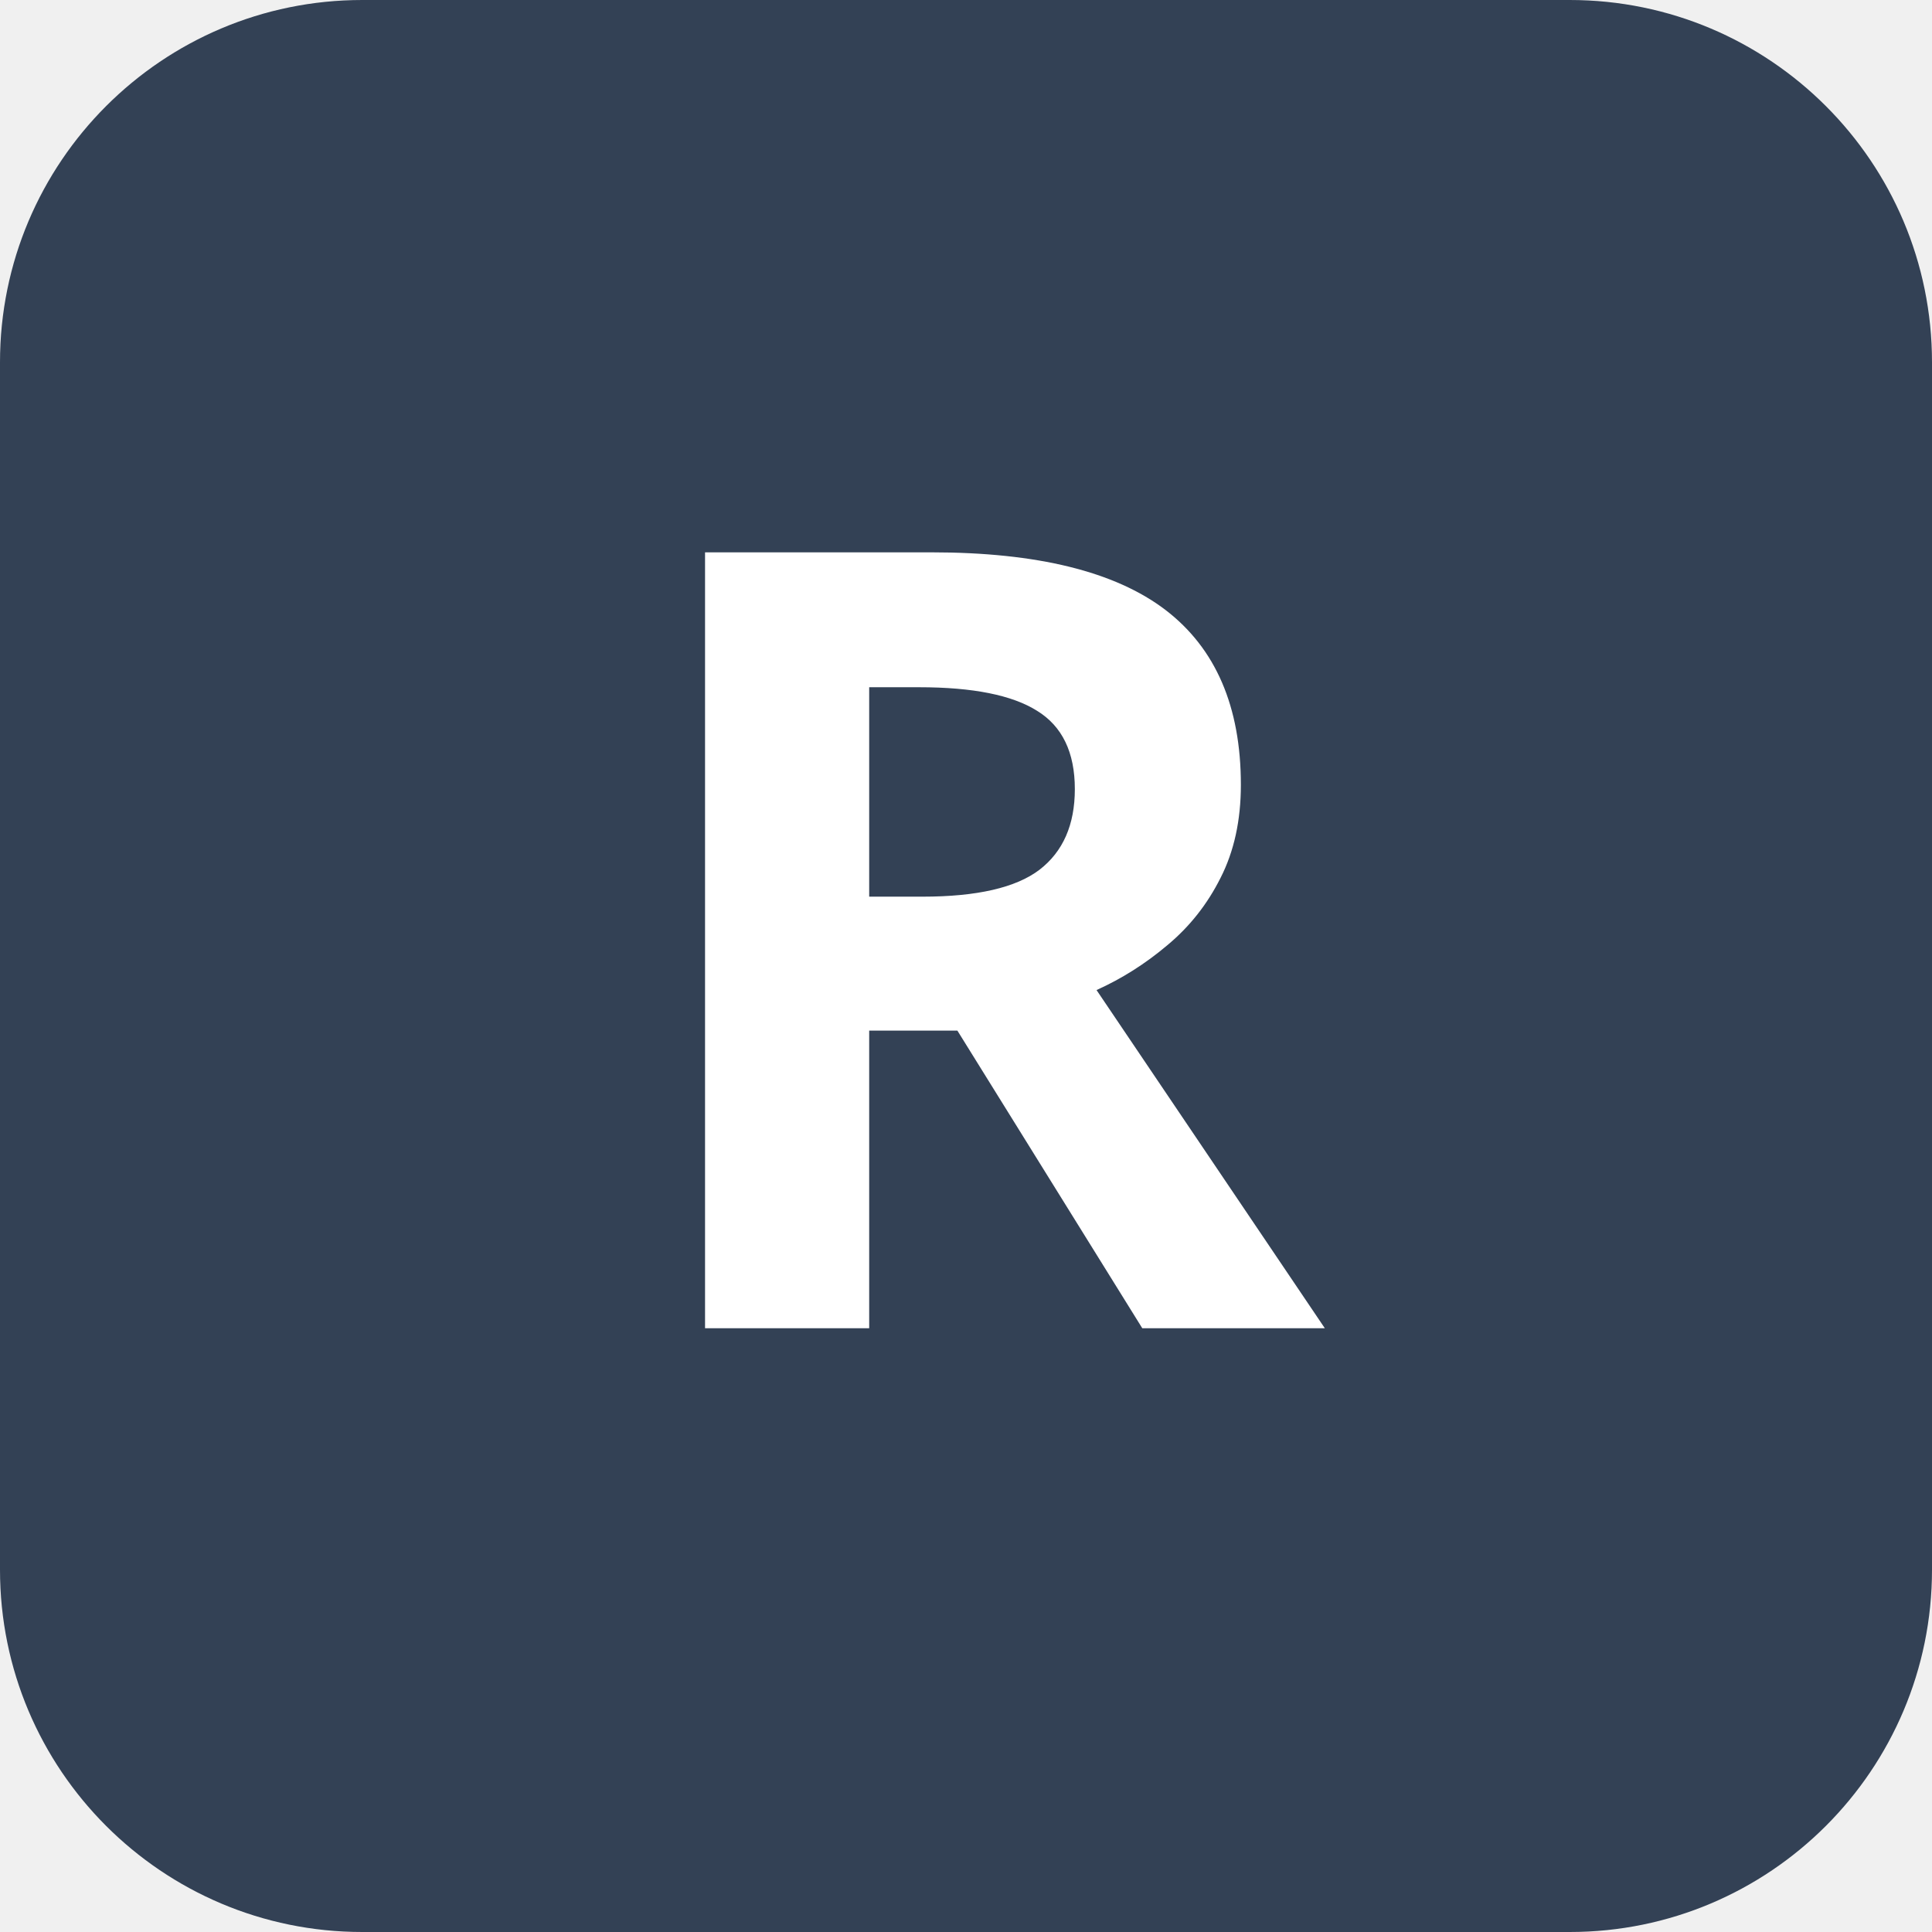
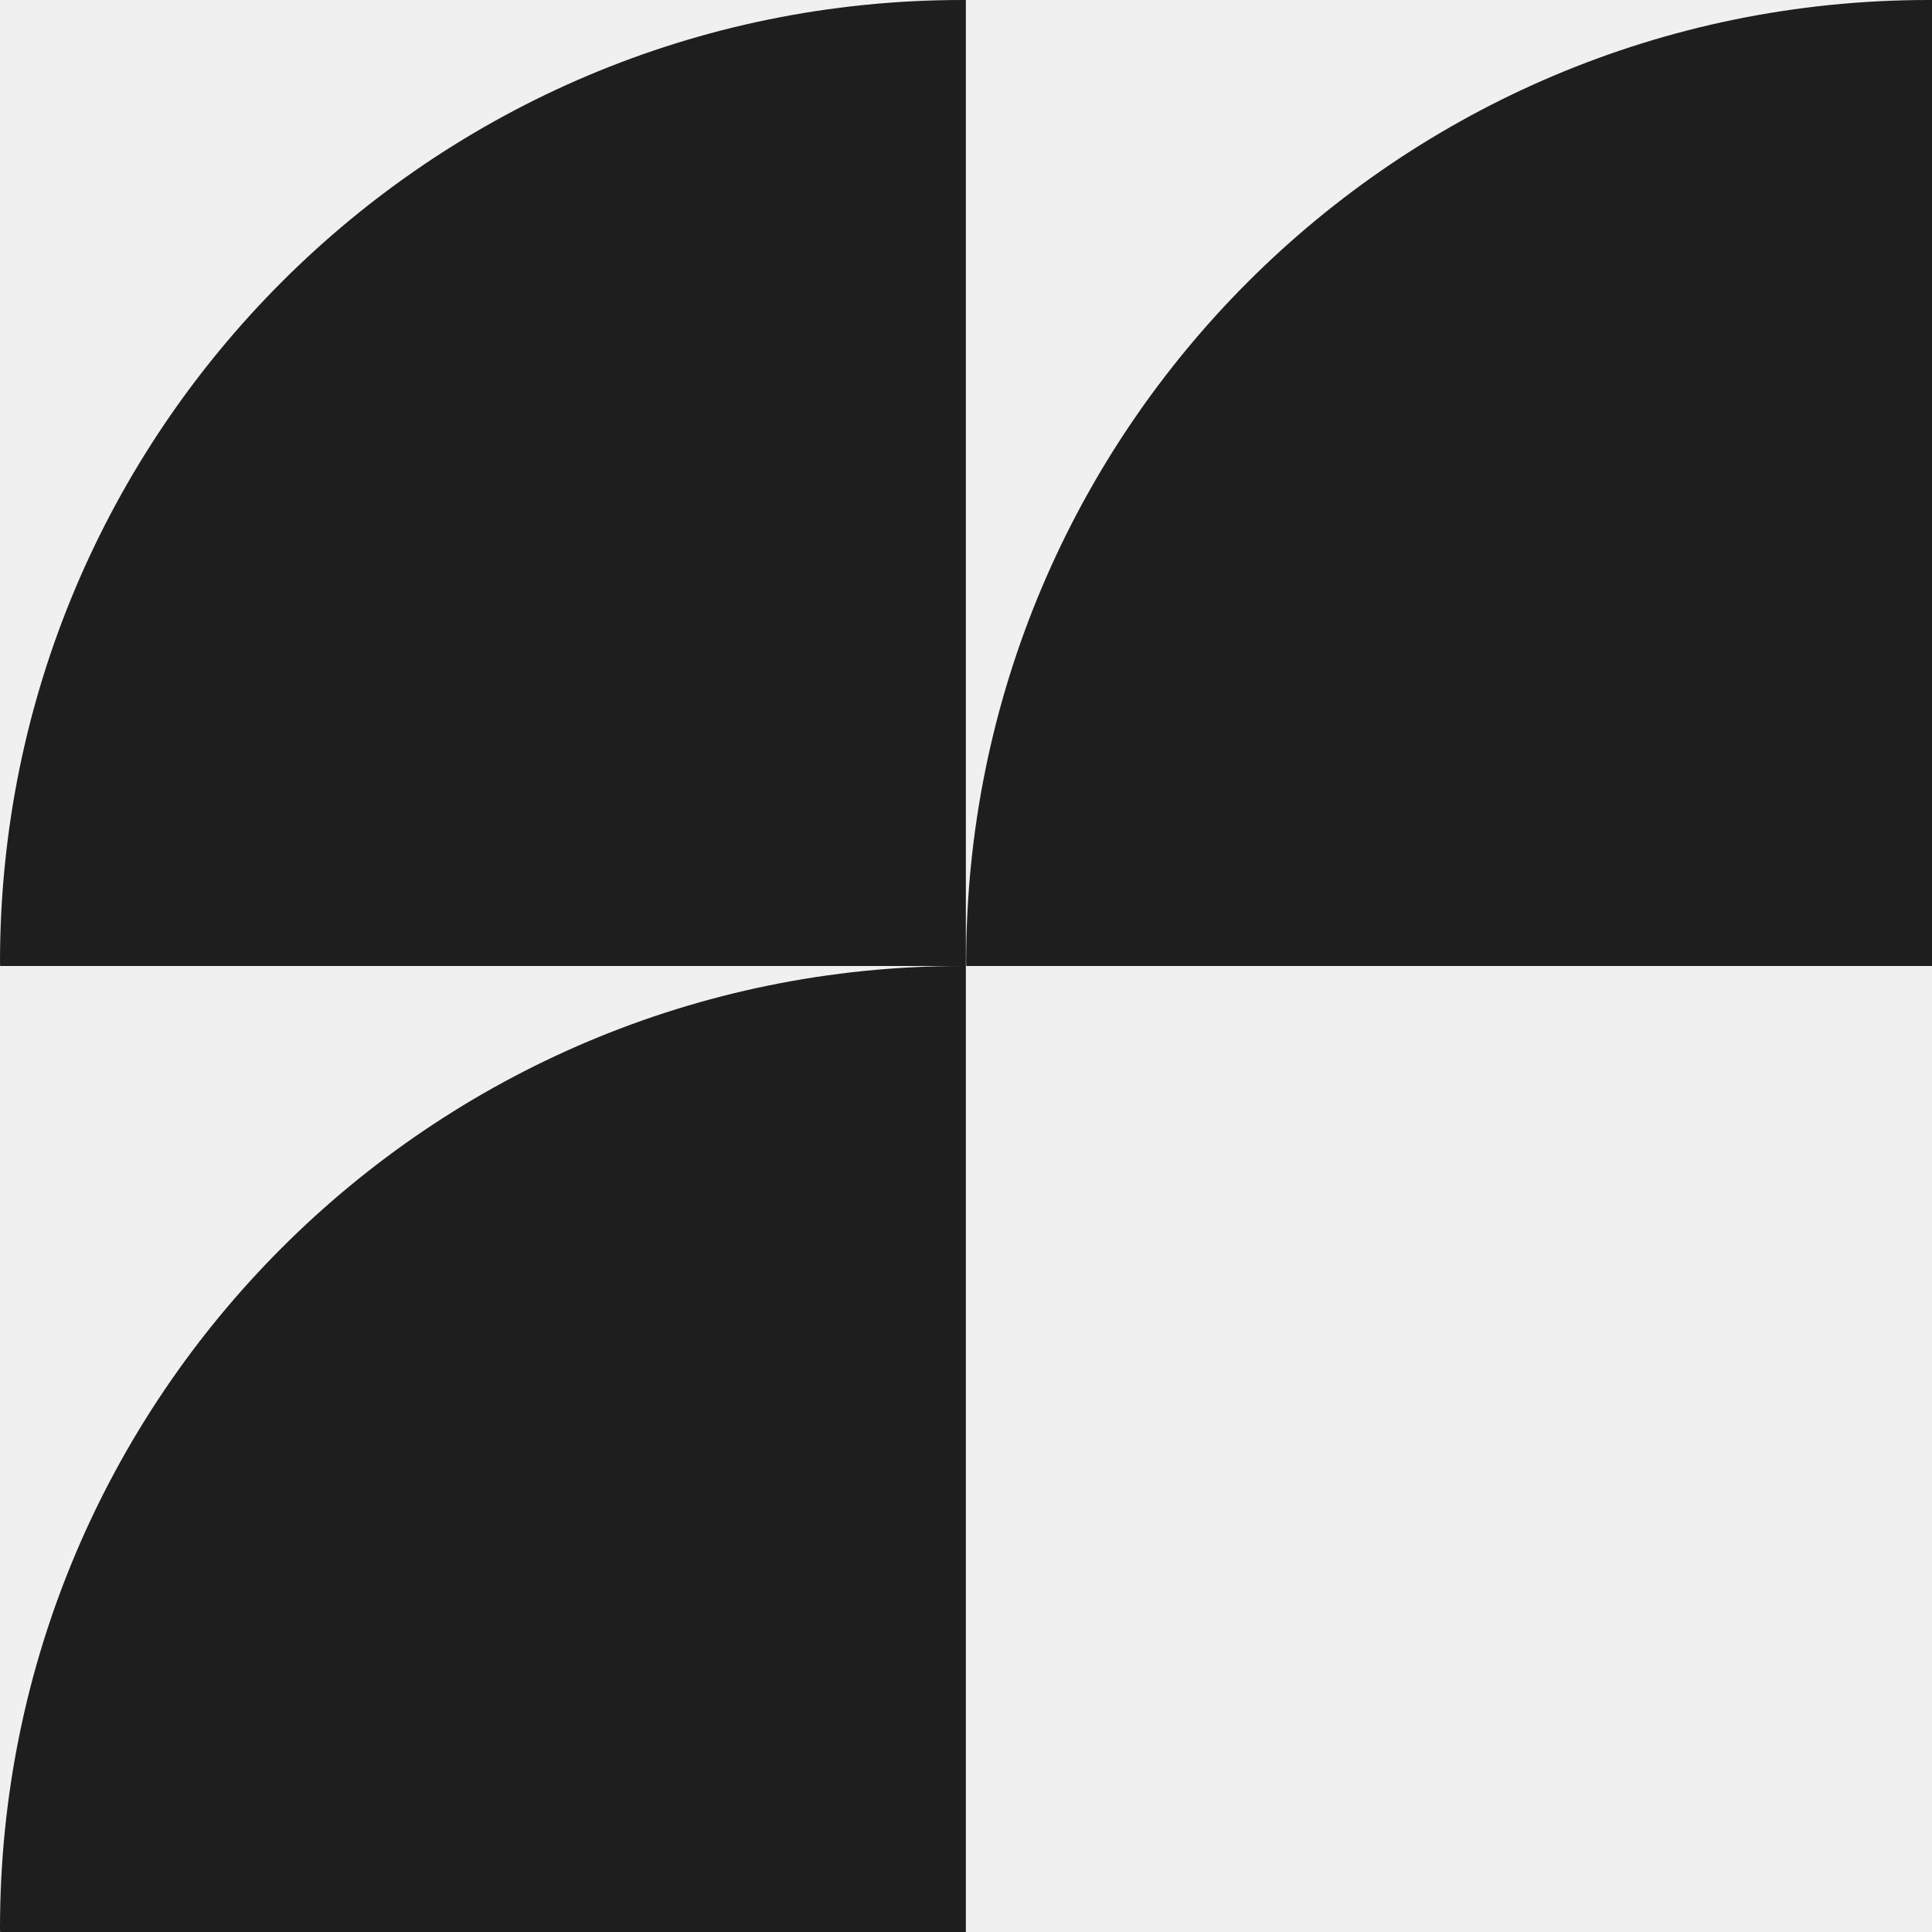
- <svg xmlns="http://www.w3.org/2000/svg" viewBox="0 0 64 64">
-   <rect width="64" height="64" rx="12" fill="#334155" />
-   <text x="32" y="44" text-anchor="middle" font-family="sans-serif" font-size="36" font-weight="600" fill="#fff">R</text>
+ <svg xmlns="http://www.w3.org/2000/svg" width="14" height="14" viewBox="0 0 14 14" fill="none">
+   <path d="M6.999 7H0.001C0.001 6.991 0 6.982 0 6.973C7.65408e-05 3.122 3.122 8.31214e-05 6.973 1.43148e-05C6.981 1.43148e-05 6.99 -1.78935e-05 6.999 1.43148e-05V7Z" fill="#1E1E1E" />
+   <path d="M6.999 14H0.001C0.001 13.991 0 13.982 0 13.972C7.65408e-05 10.121 3.122 7 6.973 7C6.981 7 6.99 7 6.999 7V14Z" fill="#1E1E1E" />
+   <path d="M14 7H7.002C7.002 6.991 7.001 6.982 7.001 6.973C7.001 3.122 10.123 1.45283e-05 13.974 1.45283e-05C13.983 1.38755e-05 13.992 -1.78315e-05 14 1.45283e-05V7Z" fill="#1E1E1E" />
</svg>
